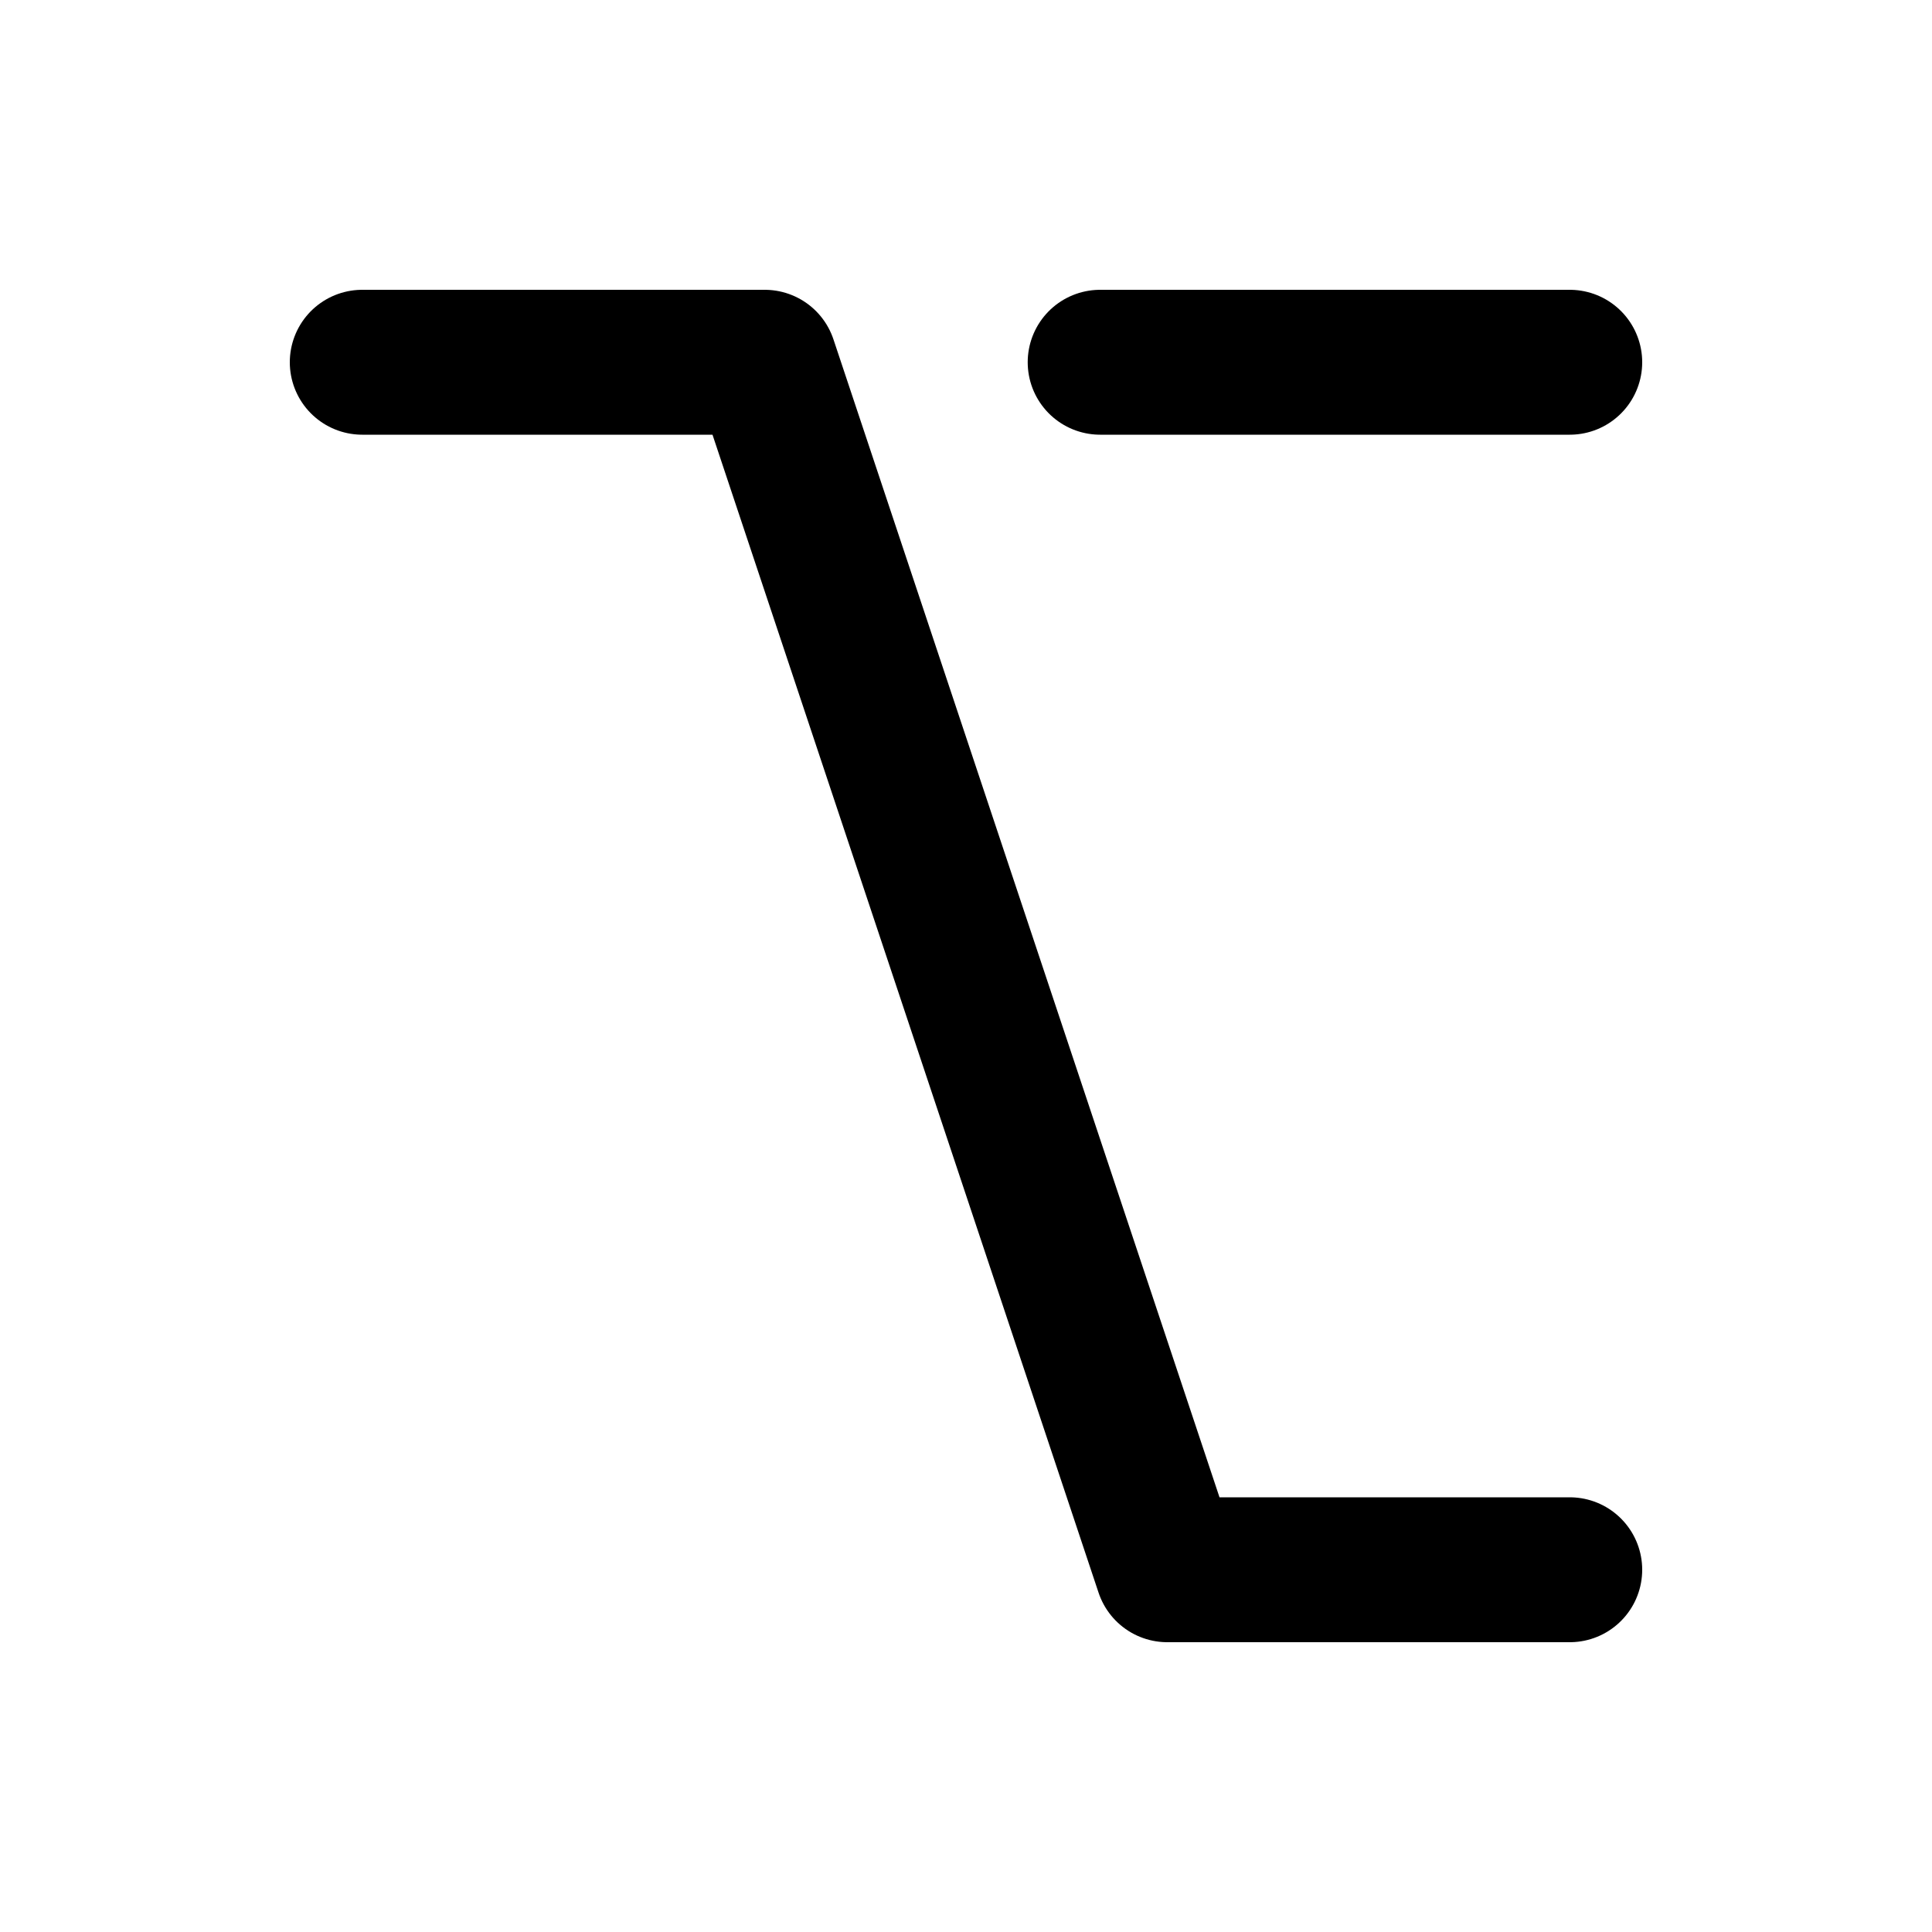
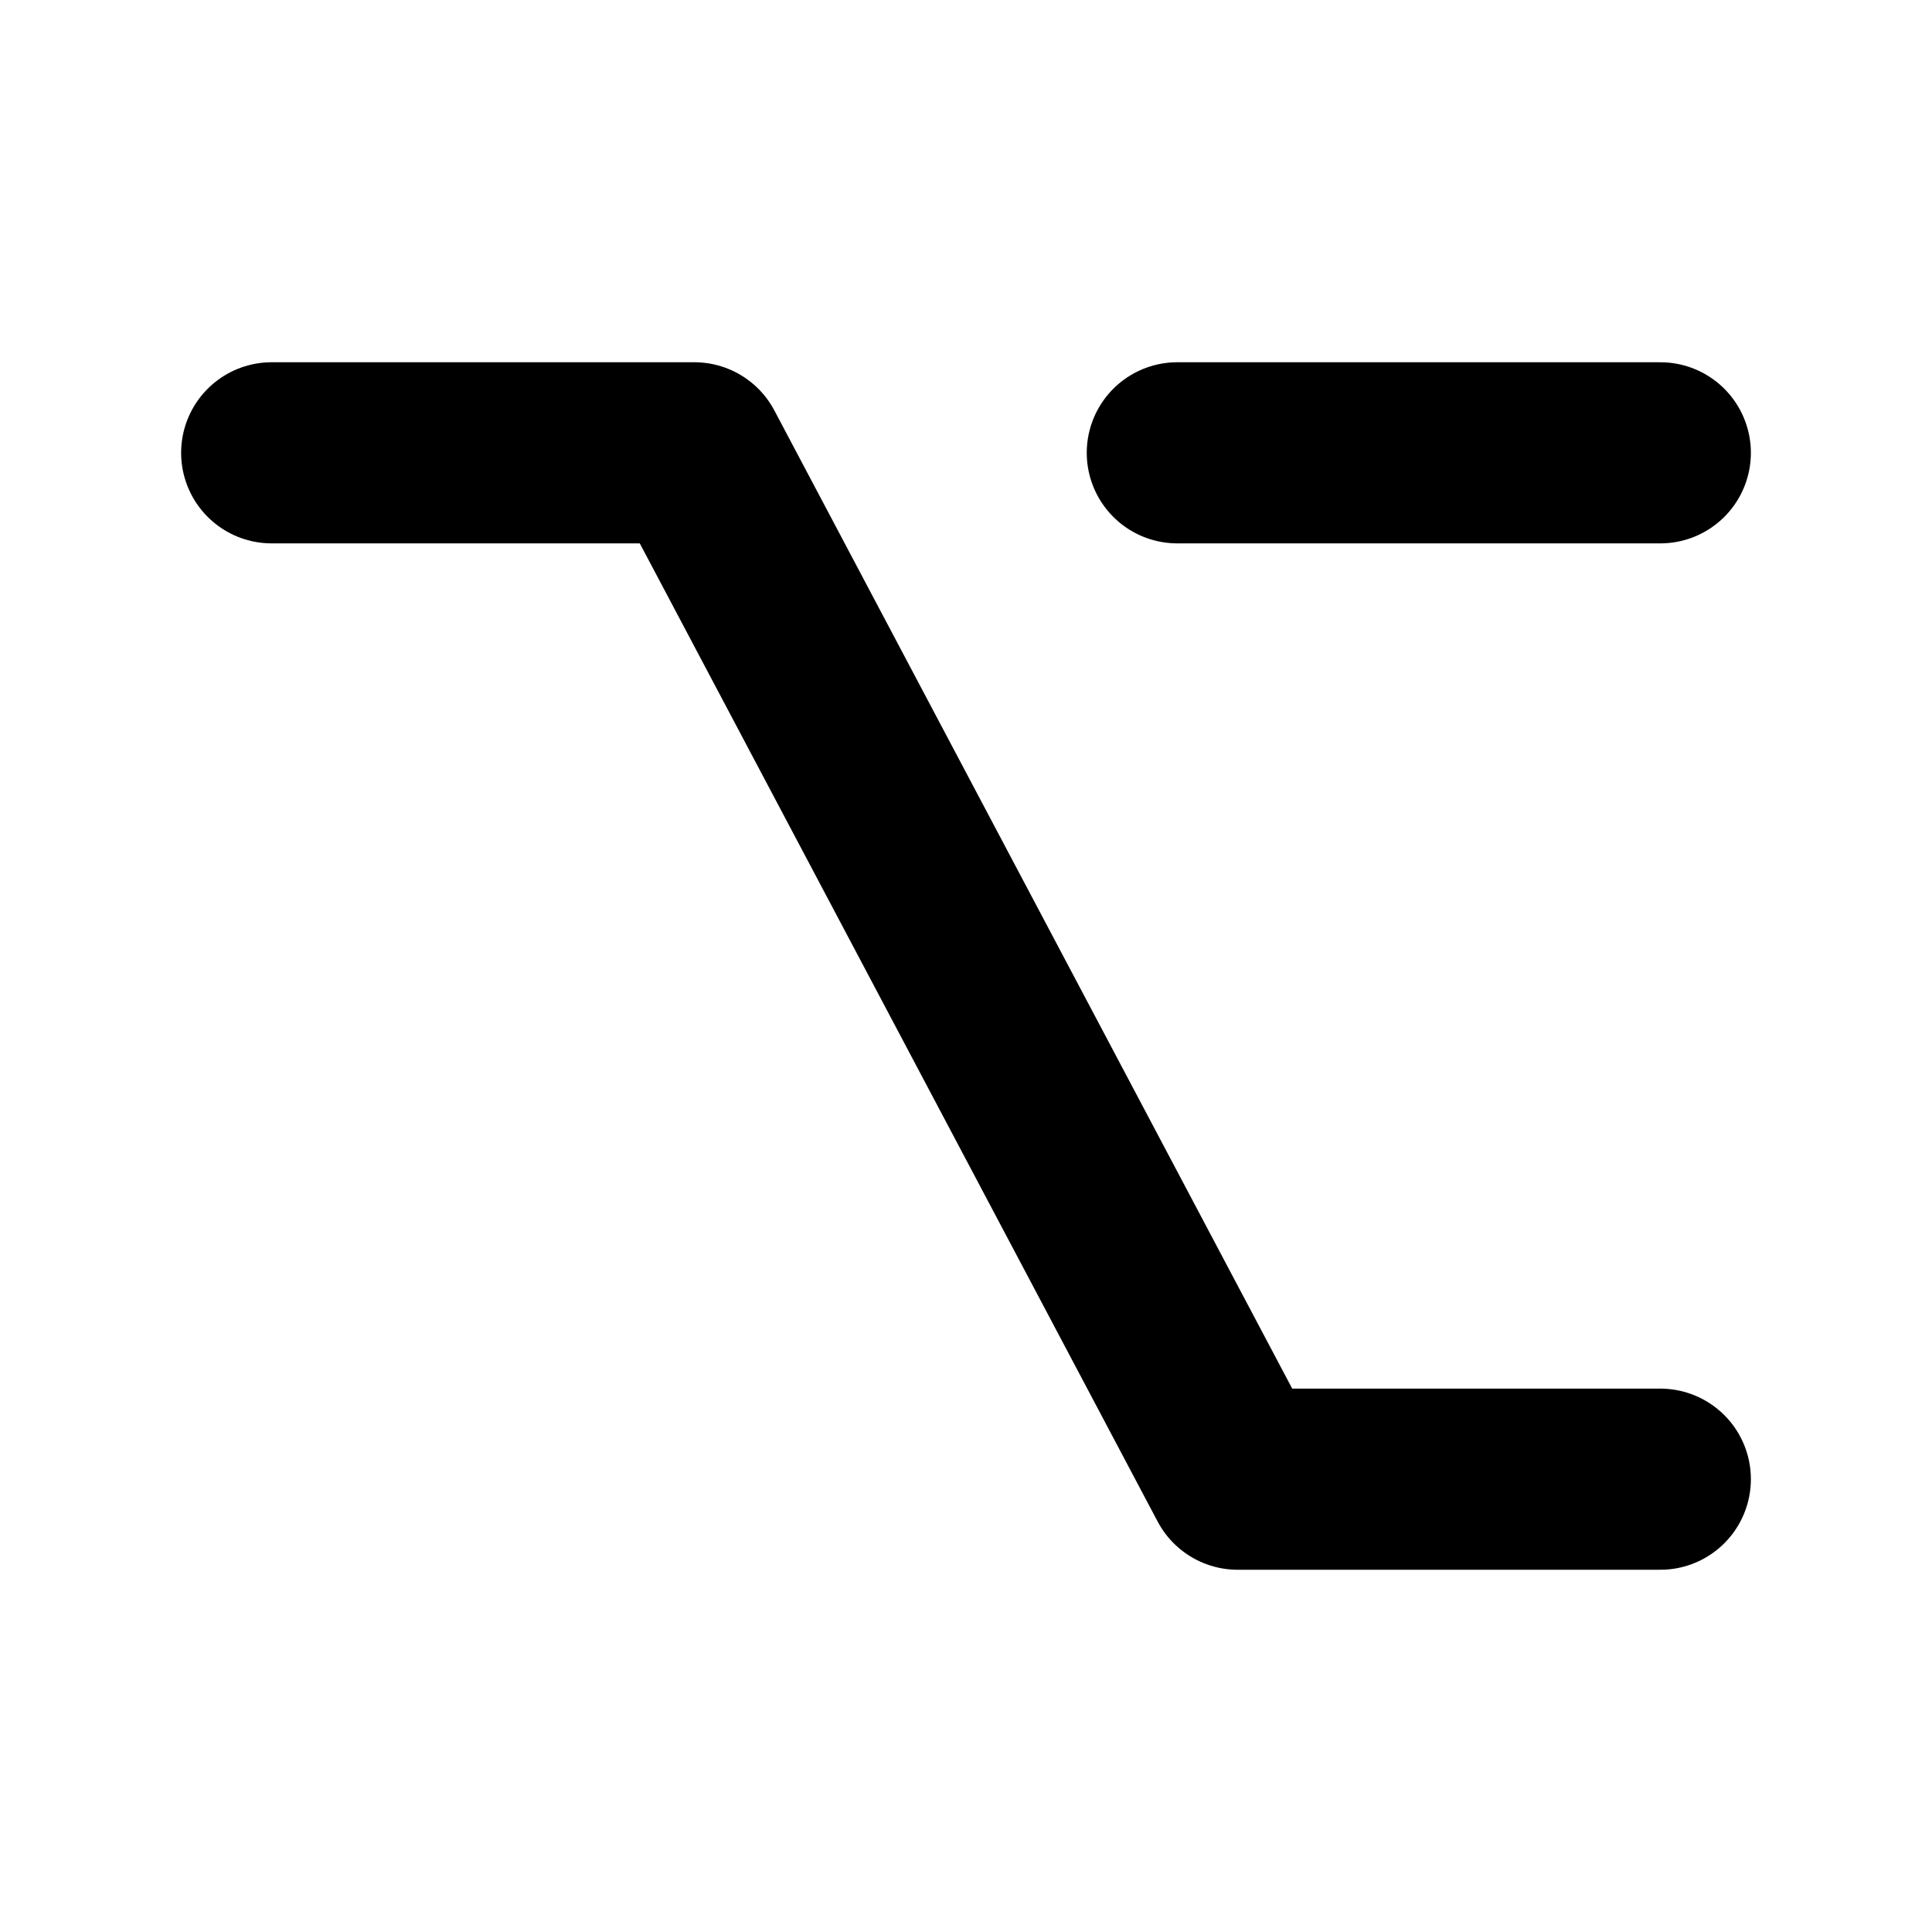
<svg xmlns="http://www.w3.org/2000/svg" width="16" height="16" viewBox="0 0 16 16" fill="none">
-   <path d="M3 3H6.333L9.667 13H13" stroke="black" stroke-width="1.2" stroke-linecap="round" stroke-linejoin="round" />
-   <path d="M9.111 3H13" stroke="black" stroke-width="1.2" stroke-linecap="round" stroke-linejoin="round" />
+   <path d="M2.25 3.75h3.5l4.5 8.5h3.5M9.75 3.75h4" stroke="black" stroke-width="1.5" stroke-linecap="round" stroke-linejoin="round" />
</svg>
